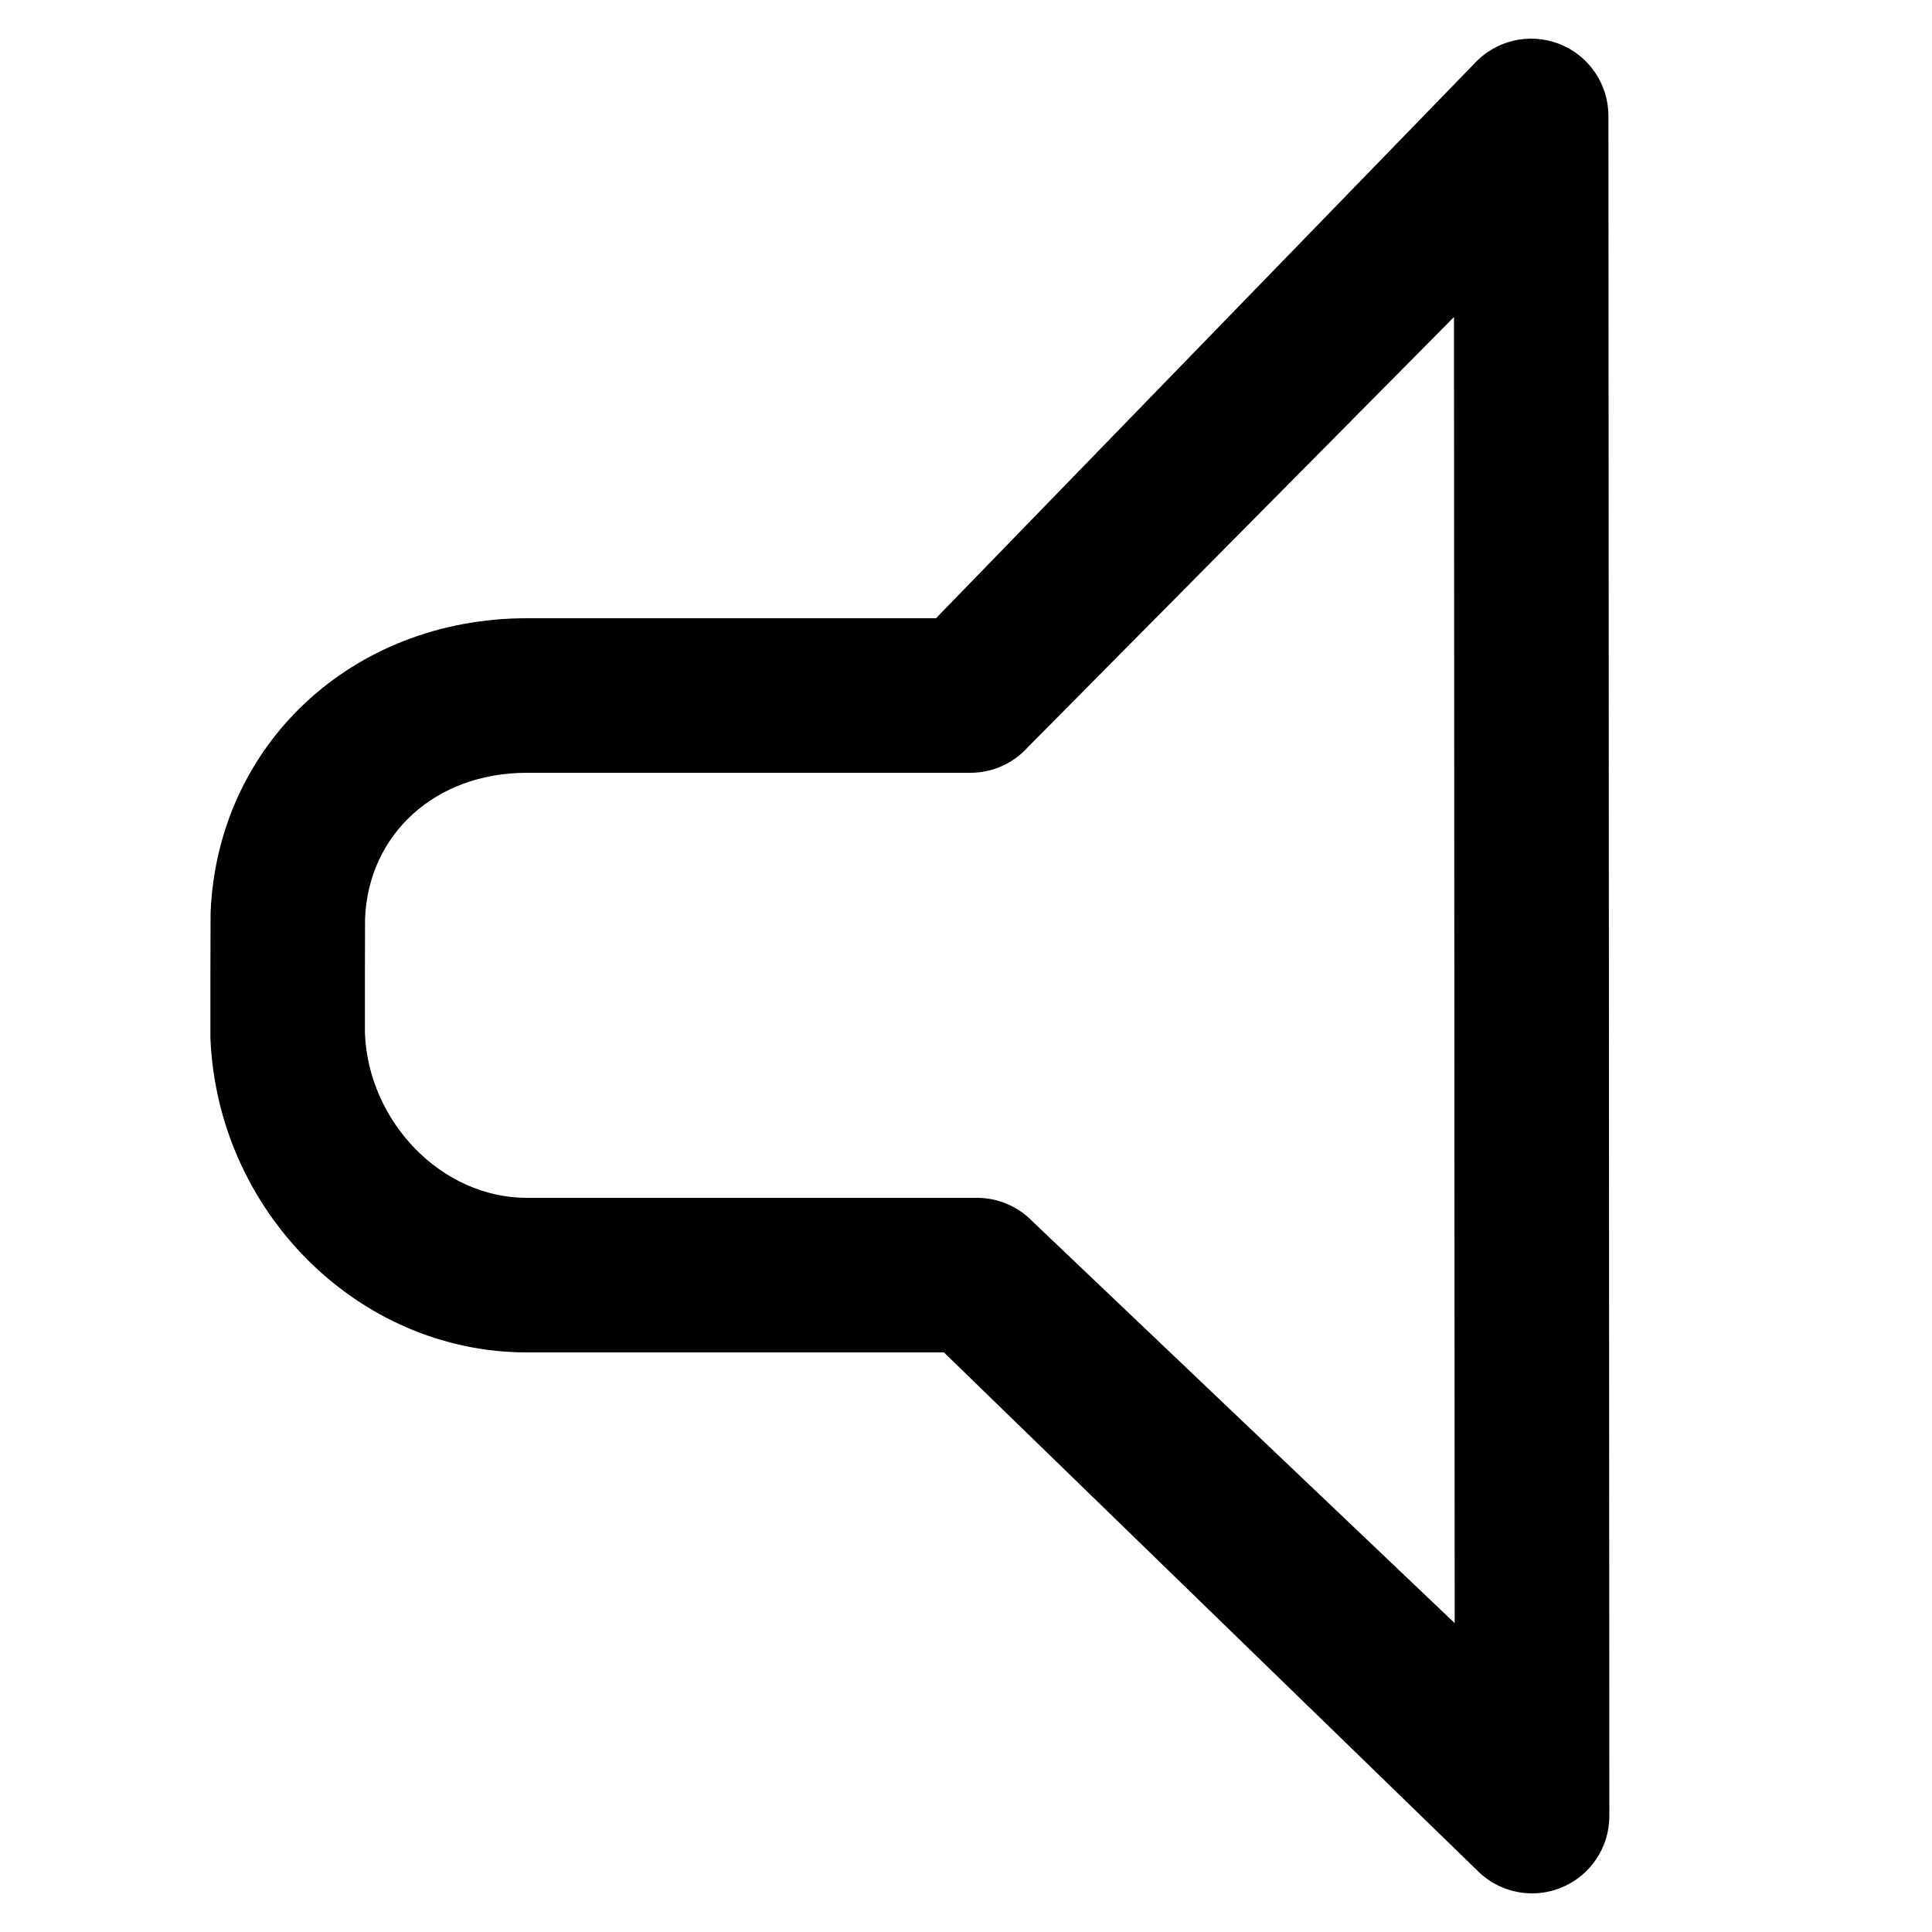
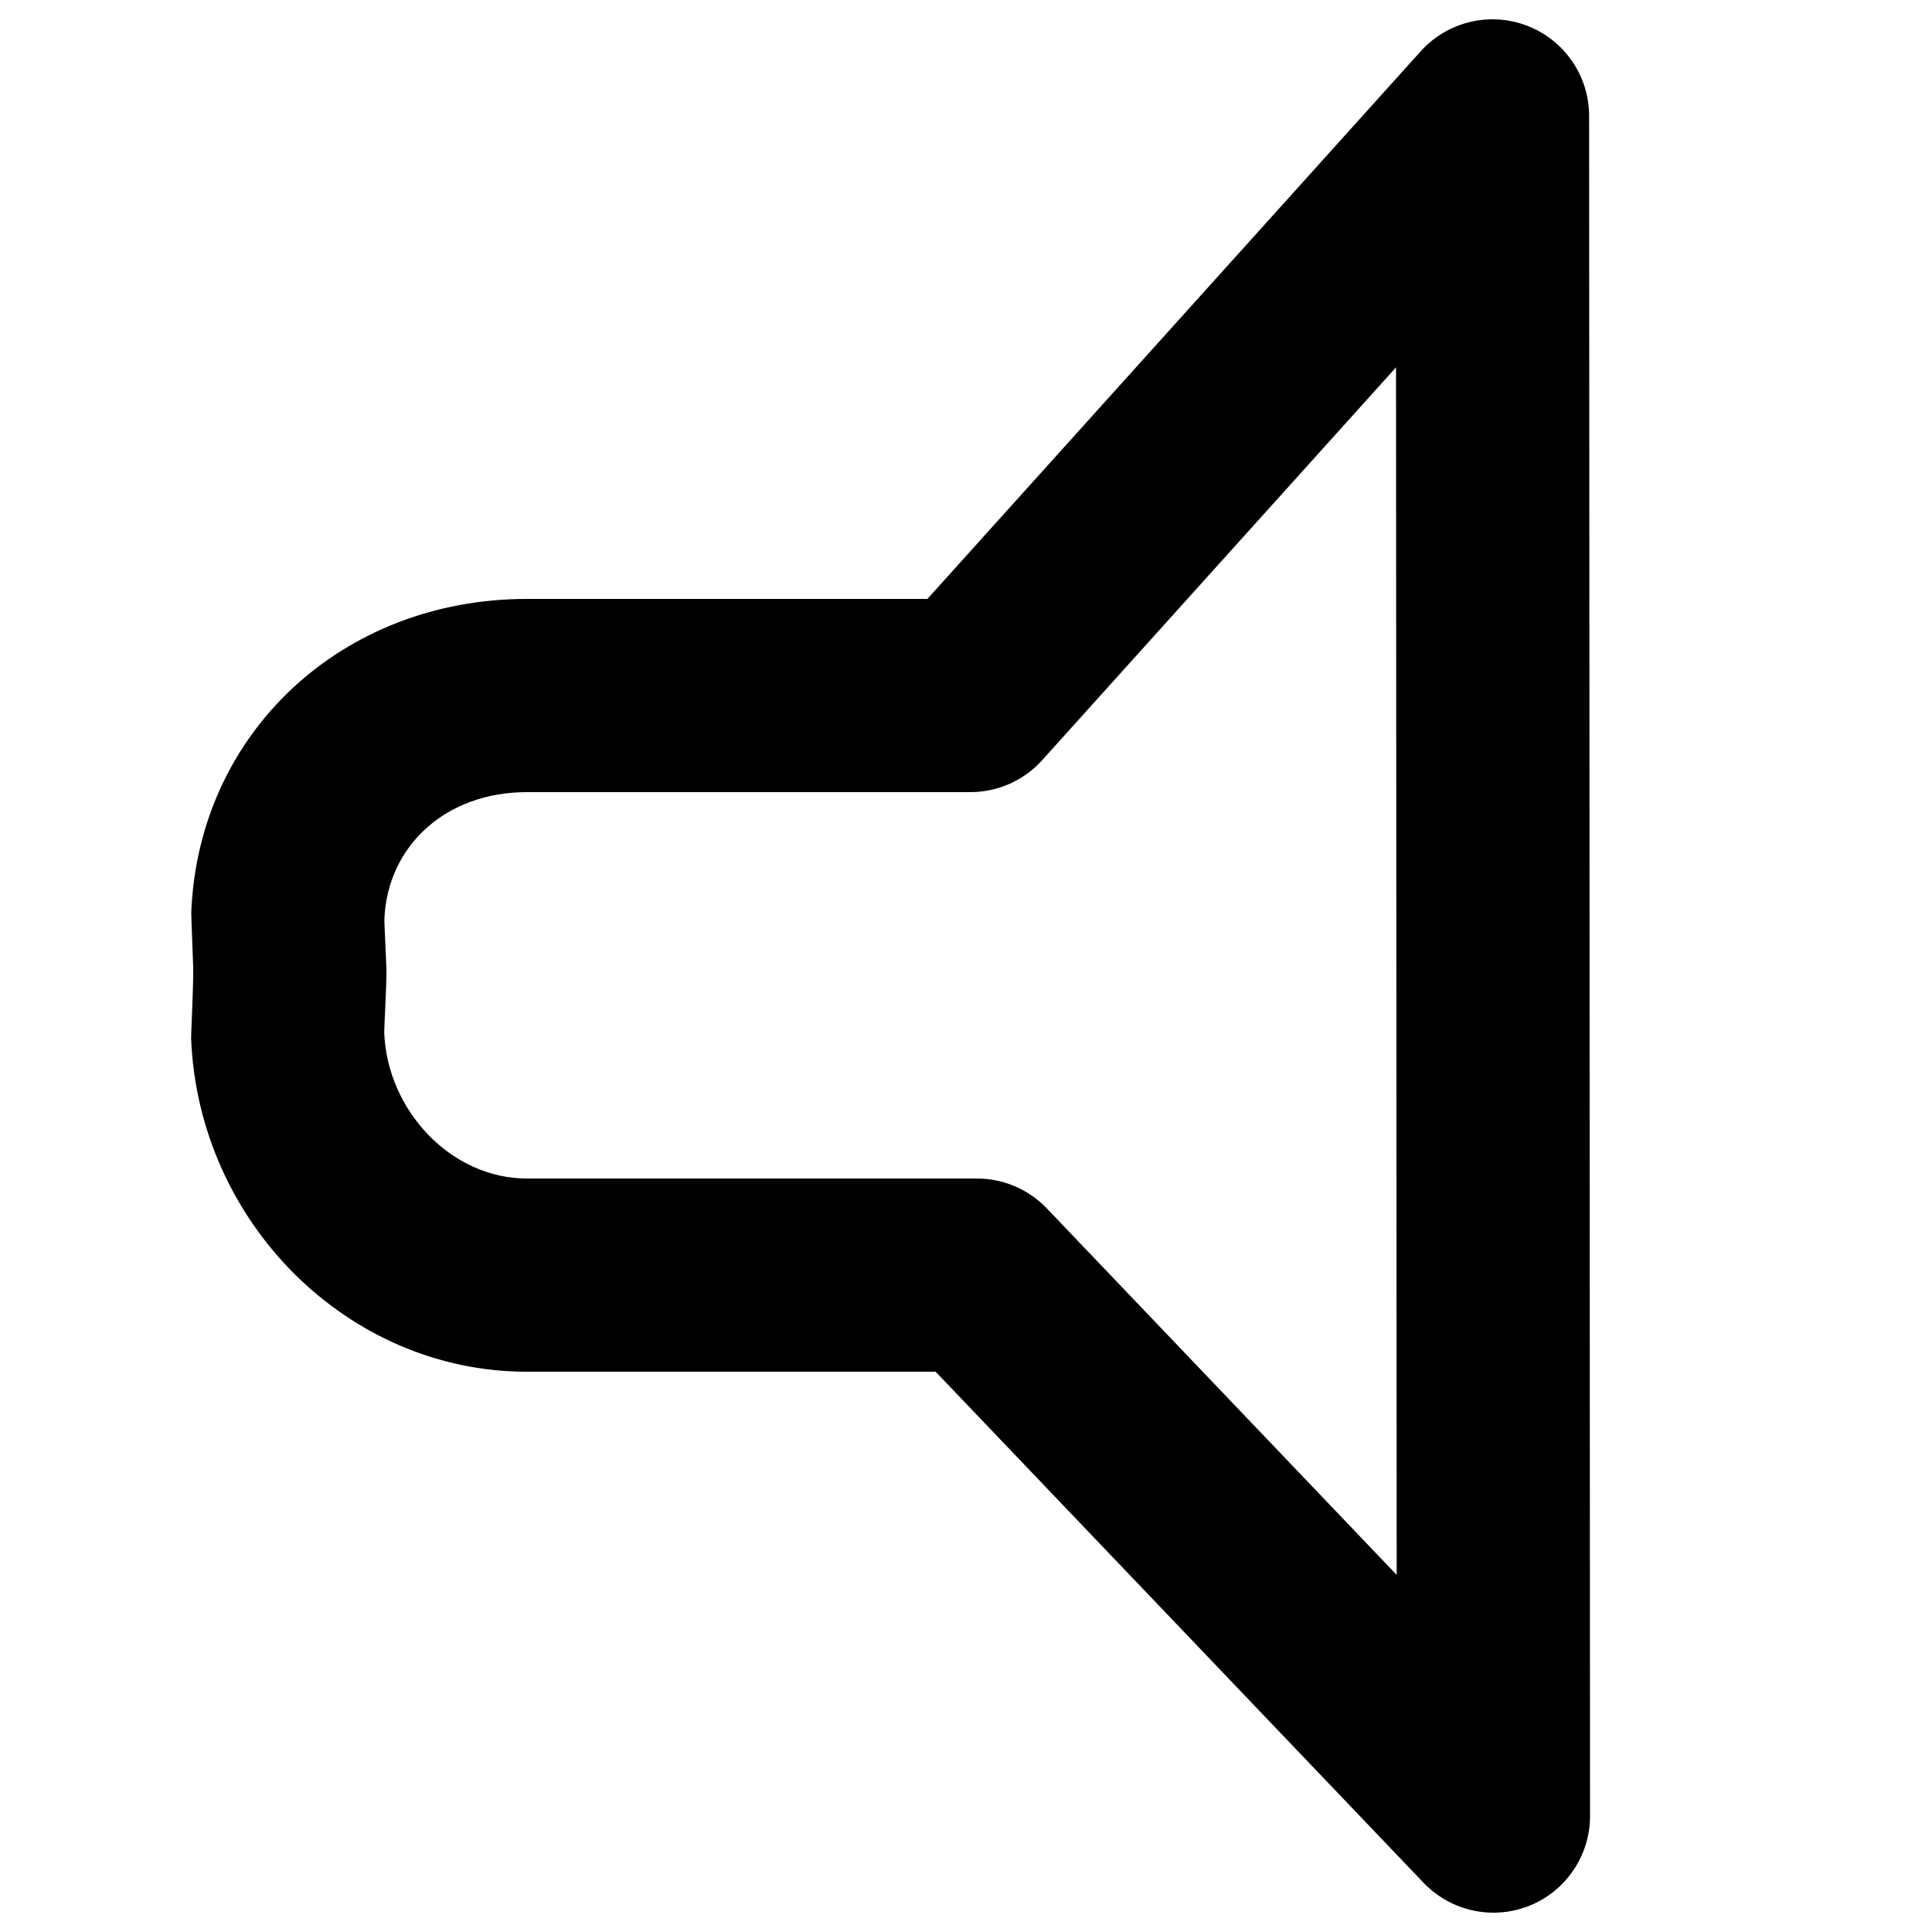
- <svg xmlns="http://www.w3.org/2000/svg" version="1.0" x="0px" y="0px" width="100px" height="100px" viewBox="0 0 100 100" enable-background="new 0 0 100 100" xml:space="preserve">
-   <g id="Layer_3">
+ <svg xmlns="http://www.w3.org/2000/svg" version="1.1" x="0px" y="0px" width="100px" height="100px" viewBox="0 0 100 100" enable-background="new 0 0 100 100" xml:space="preserve">
+   <g id="Layer_3" display="none">
</g>
  <g id="Your_Icon">
</g>
  <g id="Layer_4">
    <g>
-       <path d="M83.252,5.998c-0.001-1.655-1.021-3.14-2.567-3.732c-1.545-0.593-3.297-0.173-4.404,1.058L48.447,32H27.275    C18.22,32,11.244,38.552,10.9,47.255c-0.007,0.173-0.016,6.289-0.01,6.45C11.243,62.689,18.527,70,27.266,70h21.591l27.55,26.762    C77.177,97.568,78.229,98,79.301,98c0.5,0,1.005-0.094,1.488-0.287c1.518-0.609,2.512-2.08,2.511-3.715L83.252,5.998z     M18.887,53.465c-0.004-0.284,0.004-5.669,0.008-5.909C19.067,43.178,22.527,40,27.275,40h22.952c1.134,0,2.214-0.48,2.972-1.323    L75.258,16.41l0.036,67.602L53.461,63.238C52.706,62.447,51.66,62,50.567,62H27.266C22.845,62,19.067,58.058,18.887,53.465z" />
+       <path d="M82.252,5.997c-0.001-2.069-1.277-3.924-3.209-4.665c-1.931-0.74-4.121-0.216-5.506,1.321L48.002,31H27.275    C17.672,31,10.267,37.965,9.9,47.219c-0.006,0.175,0.1,2.698,0.1,2.877v0.296c0,0.872-0.114,3.186-0.108,3.353    C10.265,63.259,17.997,71,27.266,71h21.162l25.256,26.453C74.646,98.461,75.96,99,77.301,99c0.626,0,1.257-0.117,1.86-0.359    c1.896-0.761,3.14-2.6,3.139-4.644L82.252,5.997z M19.887,53.451C19.883,53.149,20,51.174,20,50.407v-0.312    c0-0.156-0.109-2.264-0.106-2.501C20.045,43.773,23.084,41,27.275,41h22.952c1.417,0,2.767-0.601,3.715-1.653l18.316-20.333    l0.034,62.502L54.184,62.547C53.24,61.56,51.934,61,50.567,61H27.266C23.366,61,20.047,57.498,19.887,53.451z" />
    </g>
  </g>
</svg>
